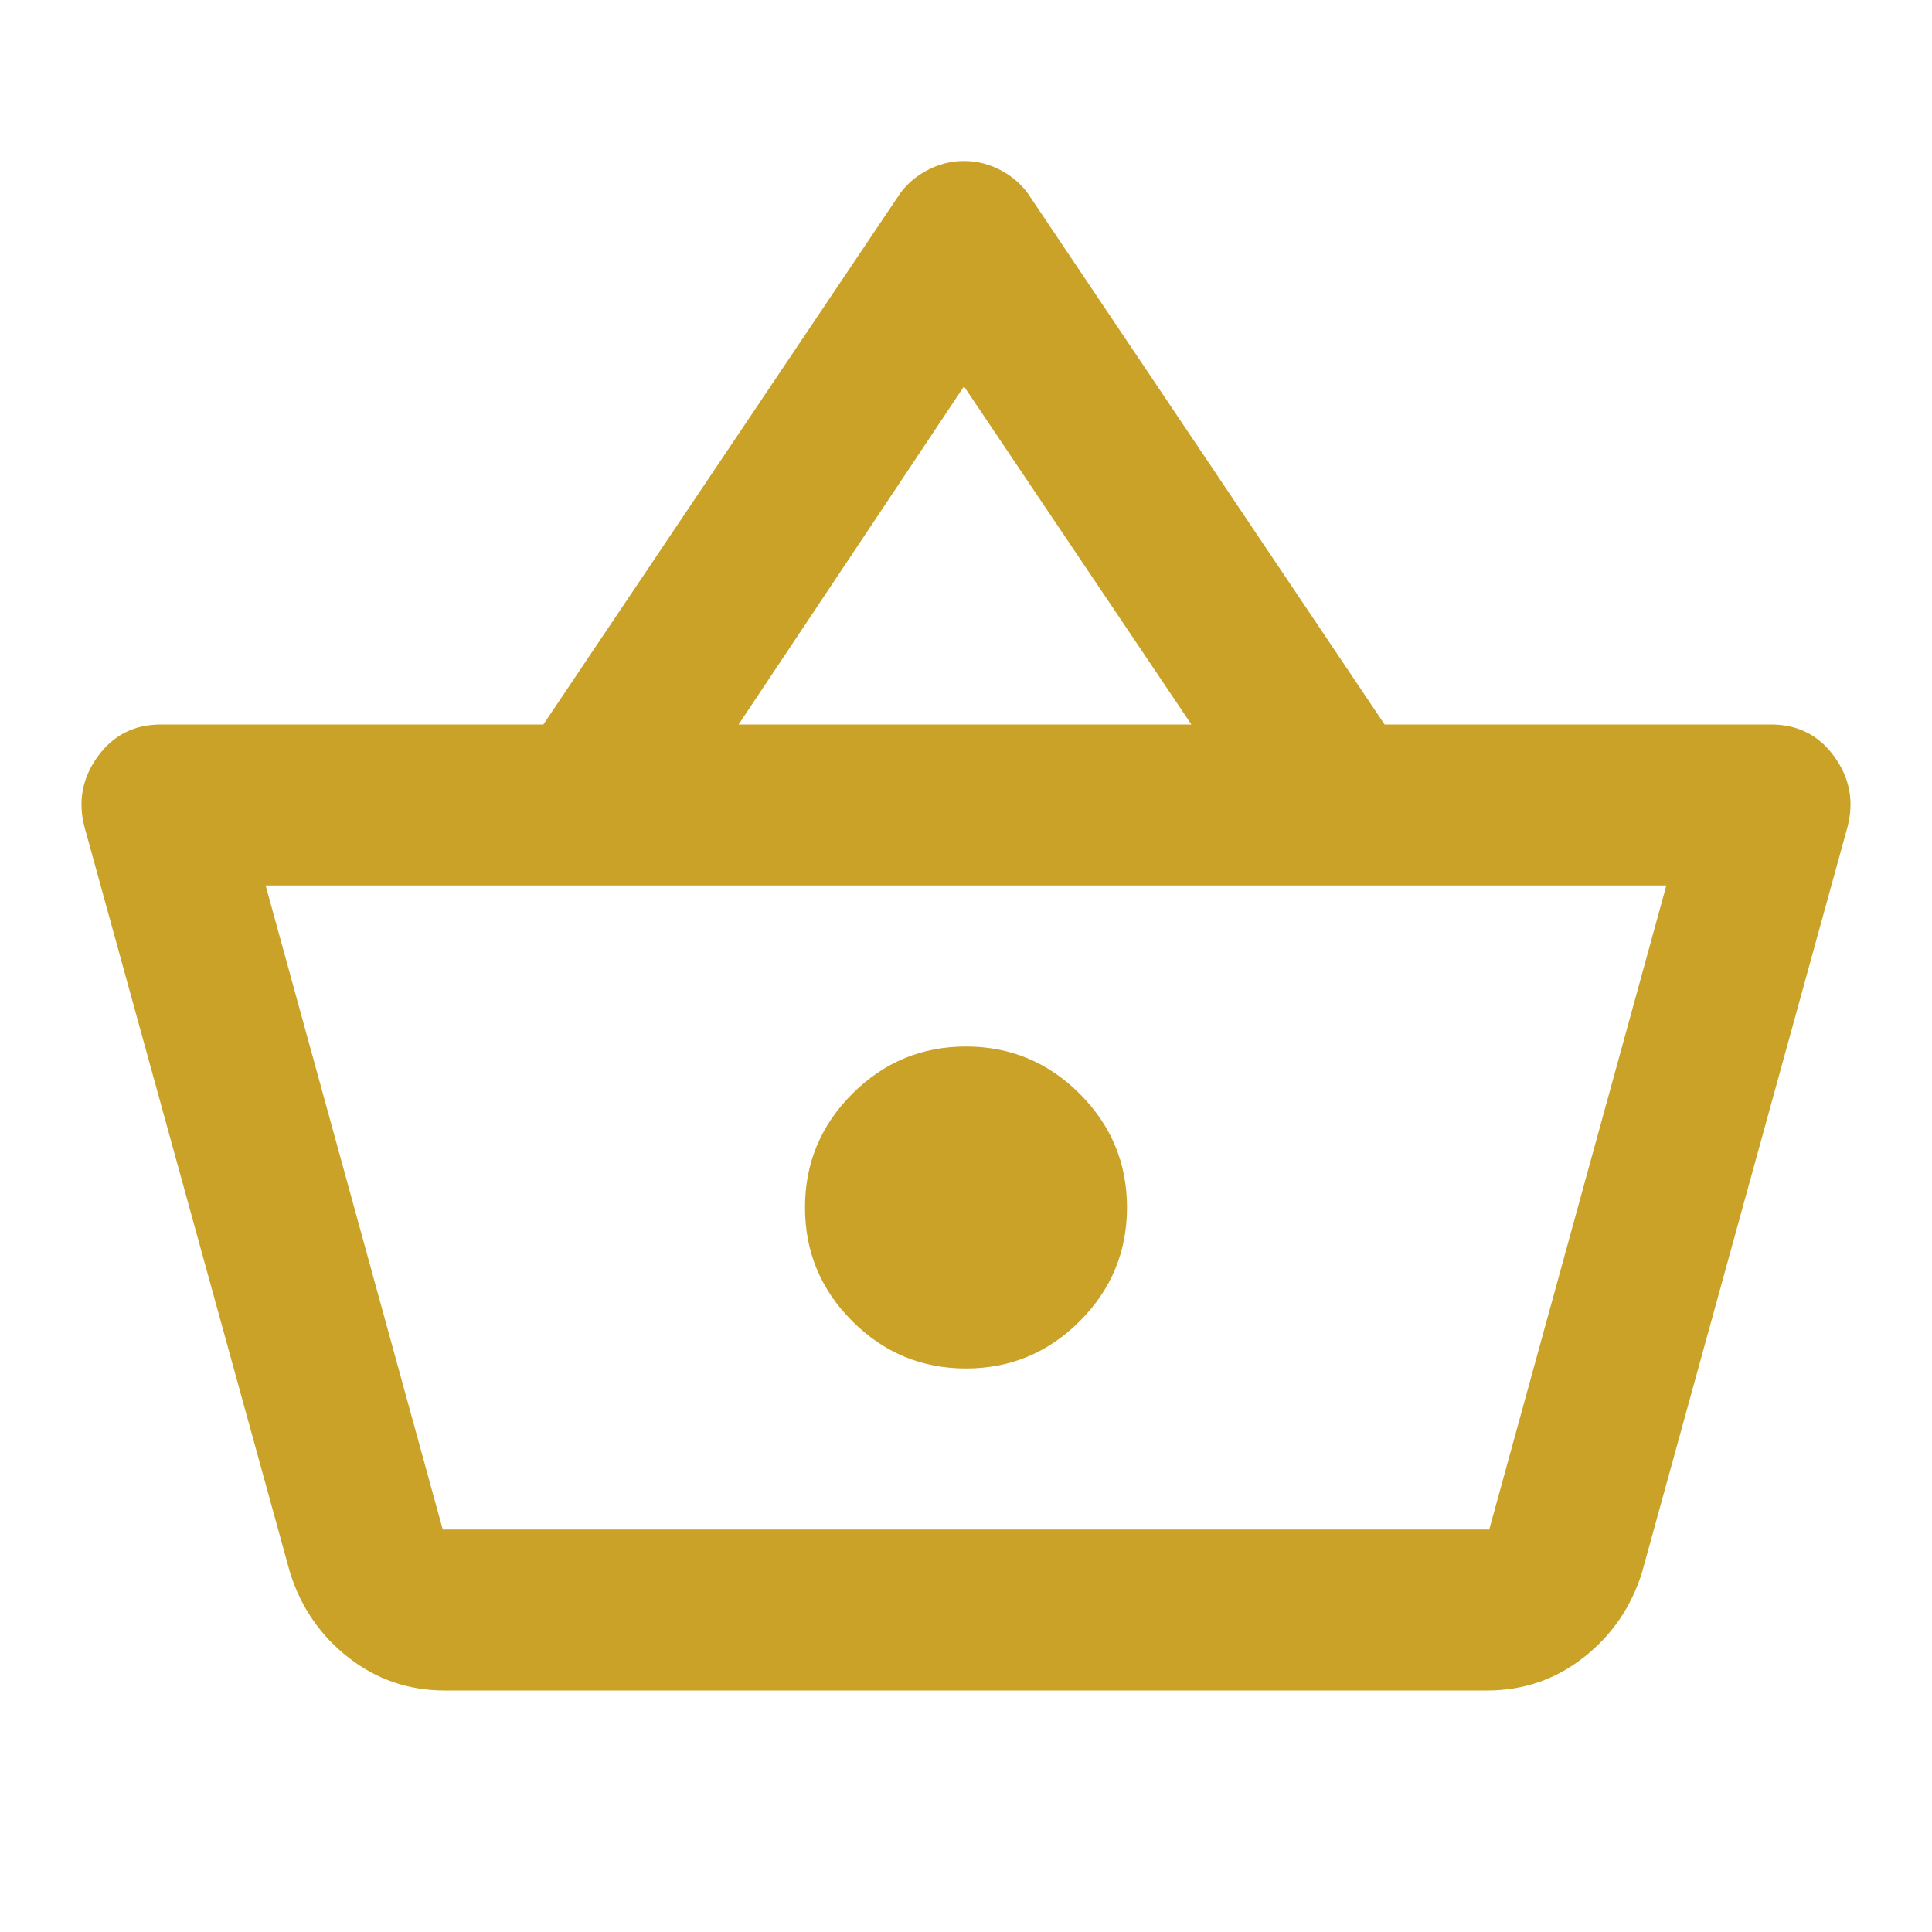
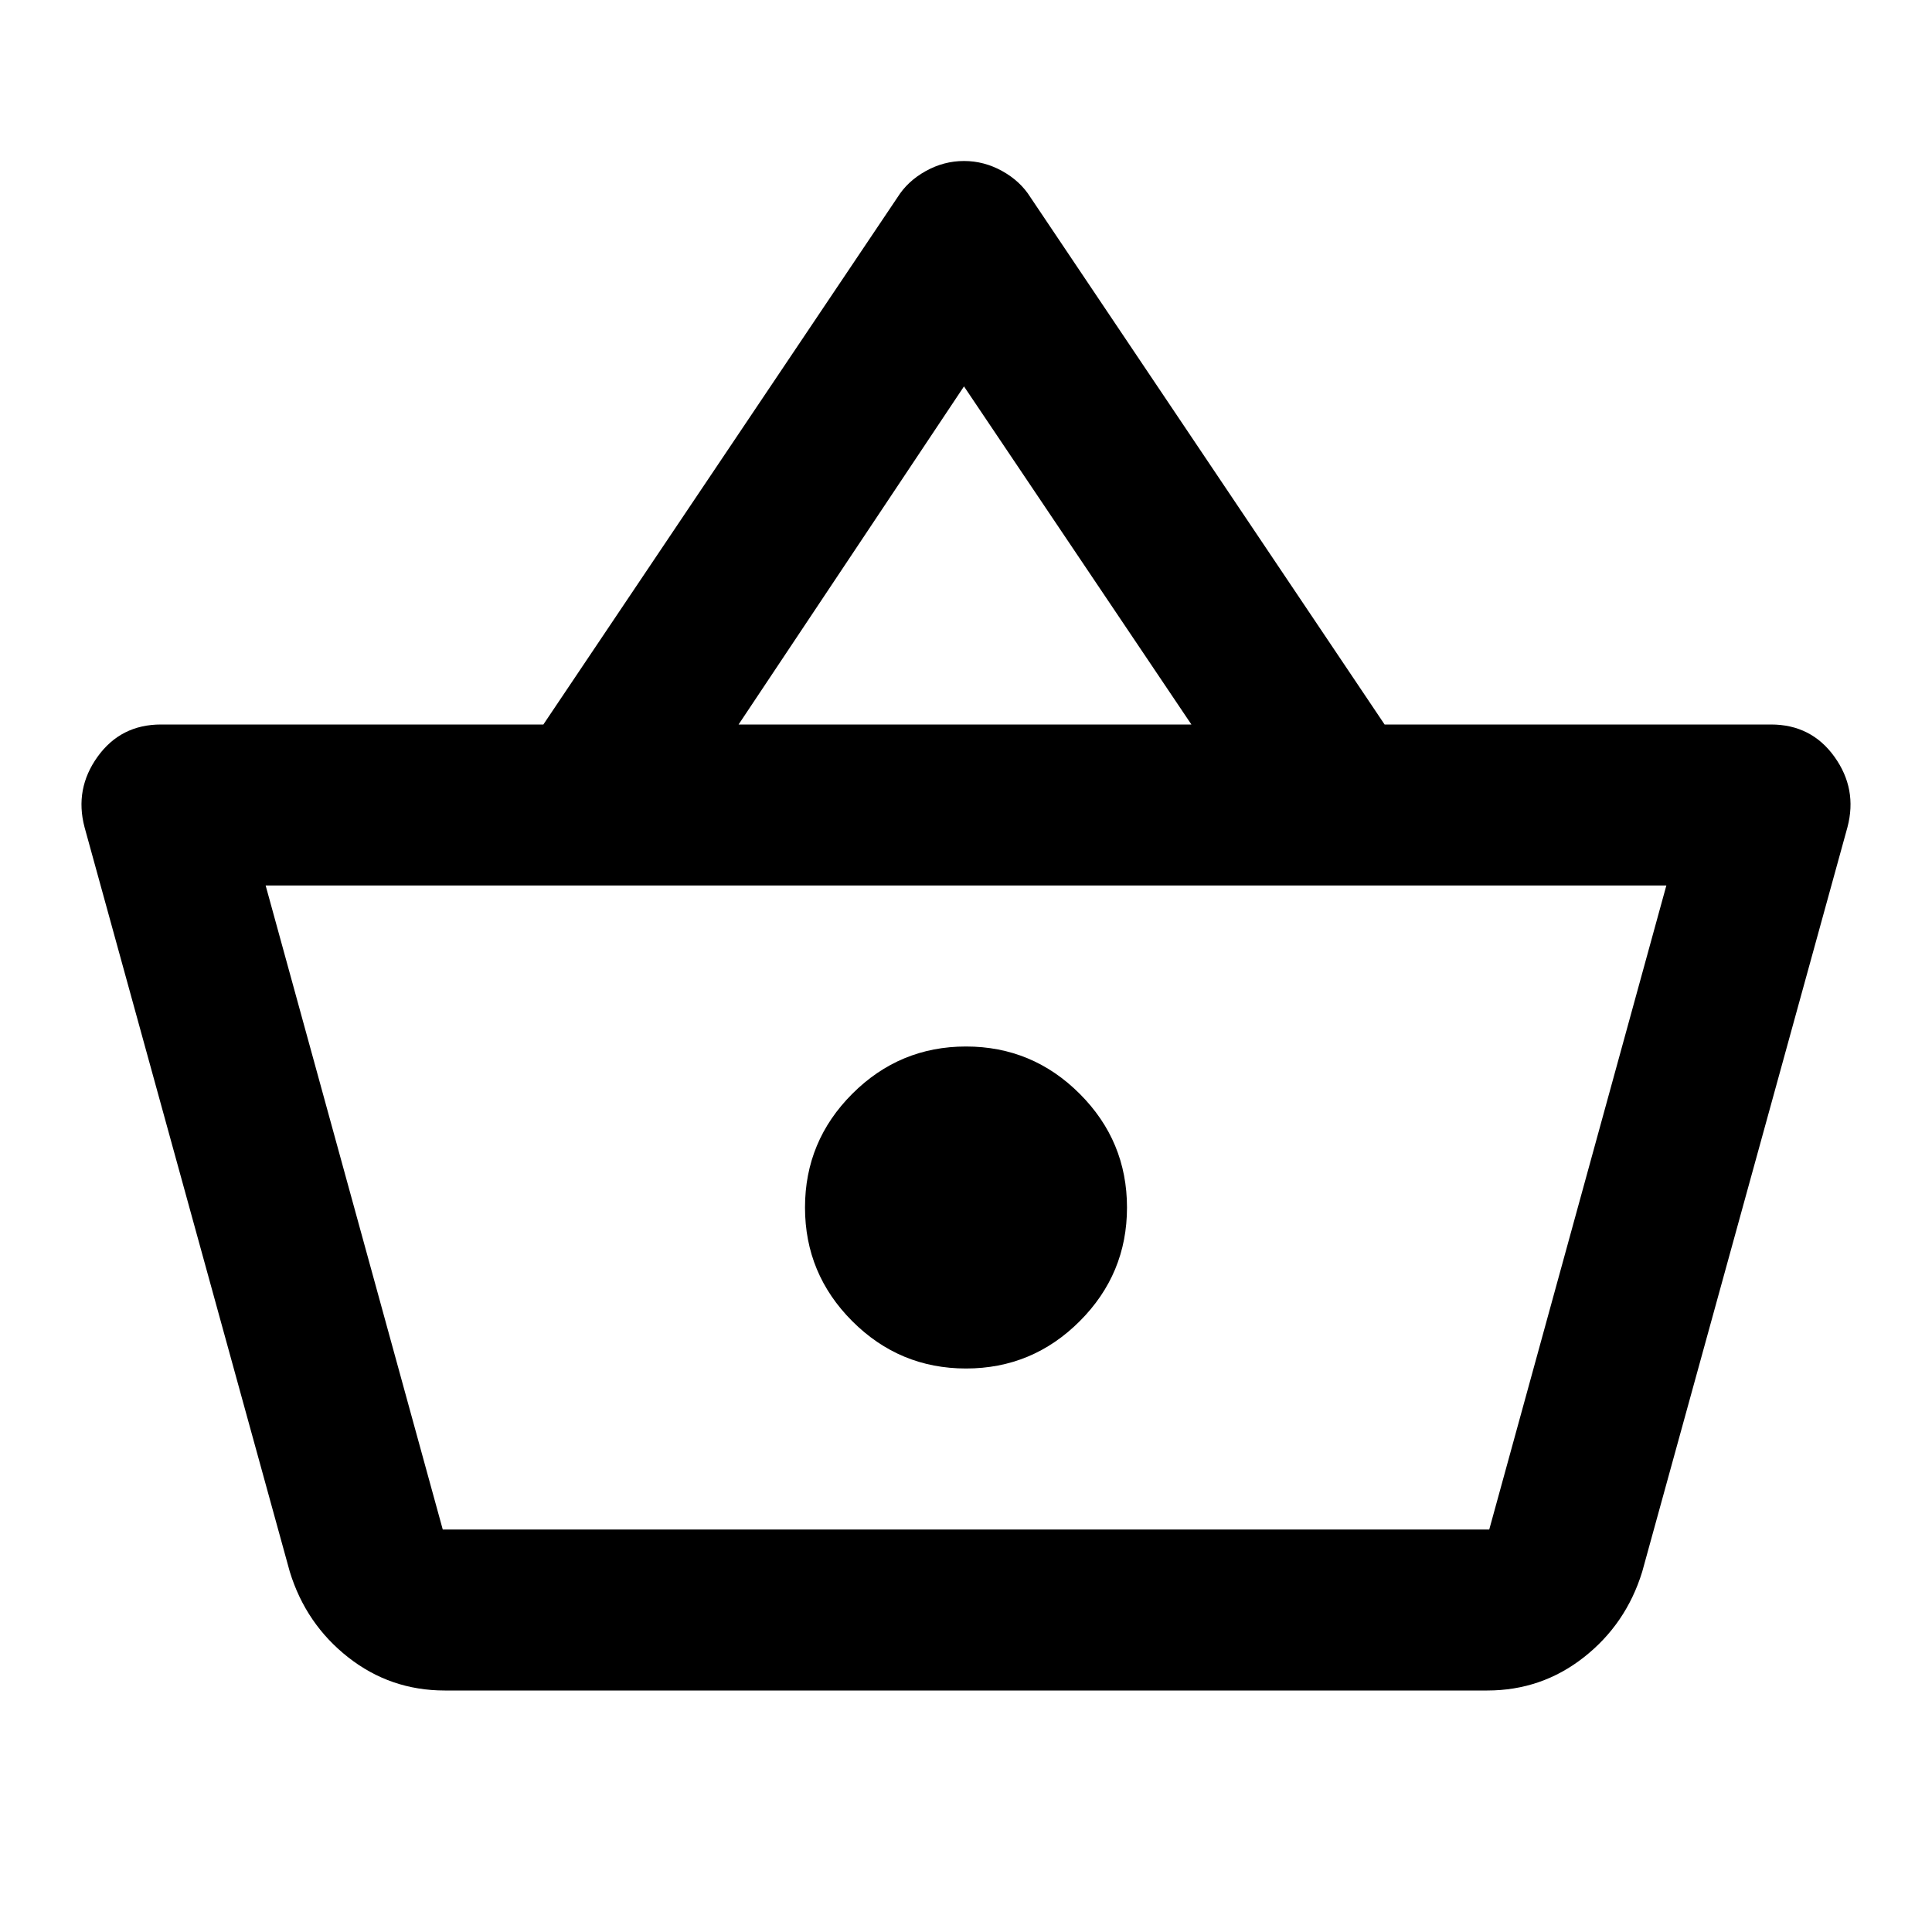
<svg xmlns="http://www.w3.org/2000/svg" height="24px" viewBox="0 -960 960 960" width="24px" fill="#c9a227">
-   <path d="M221-120q-27 0-48-16.5T144-179L42-549q-5-19 6.5-35T80-600h190l176-262q5-8 14-13t19-5q10 0 19 5t14 13l176 262h192q20 0 31.5 16t6.5 35L816-179q-8 26-29 42.5T739-120H221Zm-1-80h520l88-320H132l88 320Zm260-80q33 0 56.5-23.5T560-360q0-33-23.5-56.5T480-440q-33 0-56.5 23.5T400-360q0 33 23.5 56.5T480-280ZM367-600h225L479-768 367-600Zm113 240Z" fill="#c9a227" />
+   <path d="M221-120q-27 0-48-16.5T144-179L42-549q-5-19 6.5-35T80-600h190l176-262q5-8 14-13t19-5q10 0 19 5t14 13l176 262h192q20 0 31.5 16t6.5 35L816-179q-8 26-29 42.5T739-120H221Zm-1-80h520l88-320H132l88 320Zm260-80q33 0 56.5-23.5T560-360q0-33-23.5-56.5T480-440q-33 0-56.5 23.5T400-360q0 33 23.5 56.5T480-280ZM367-600h225L479-768 367-600Zm113 240Z" fill="currentColor" />
</svg>
